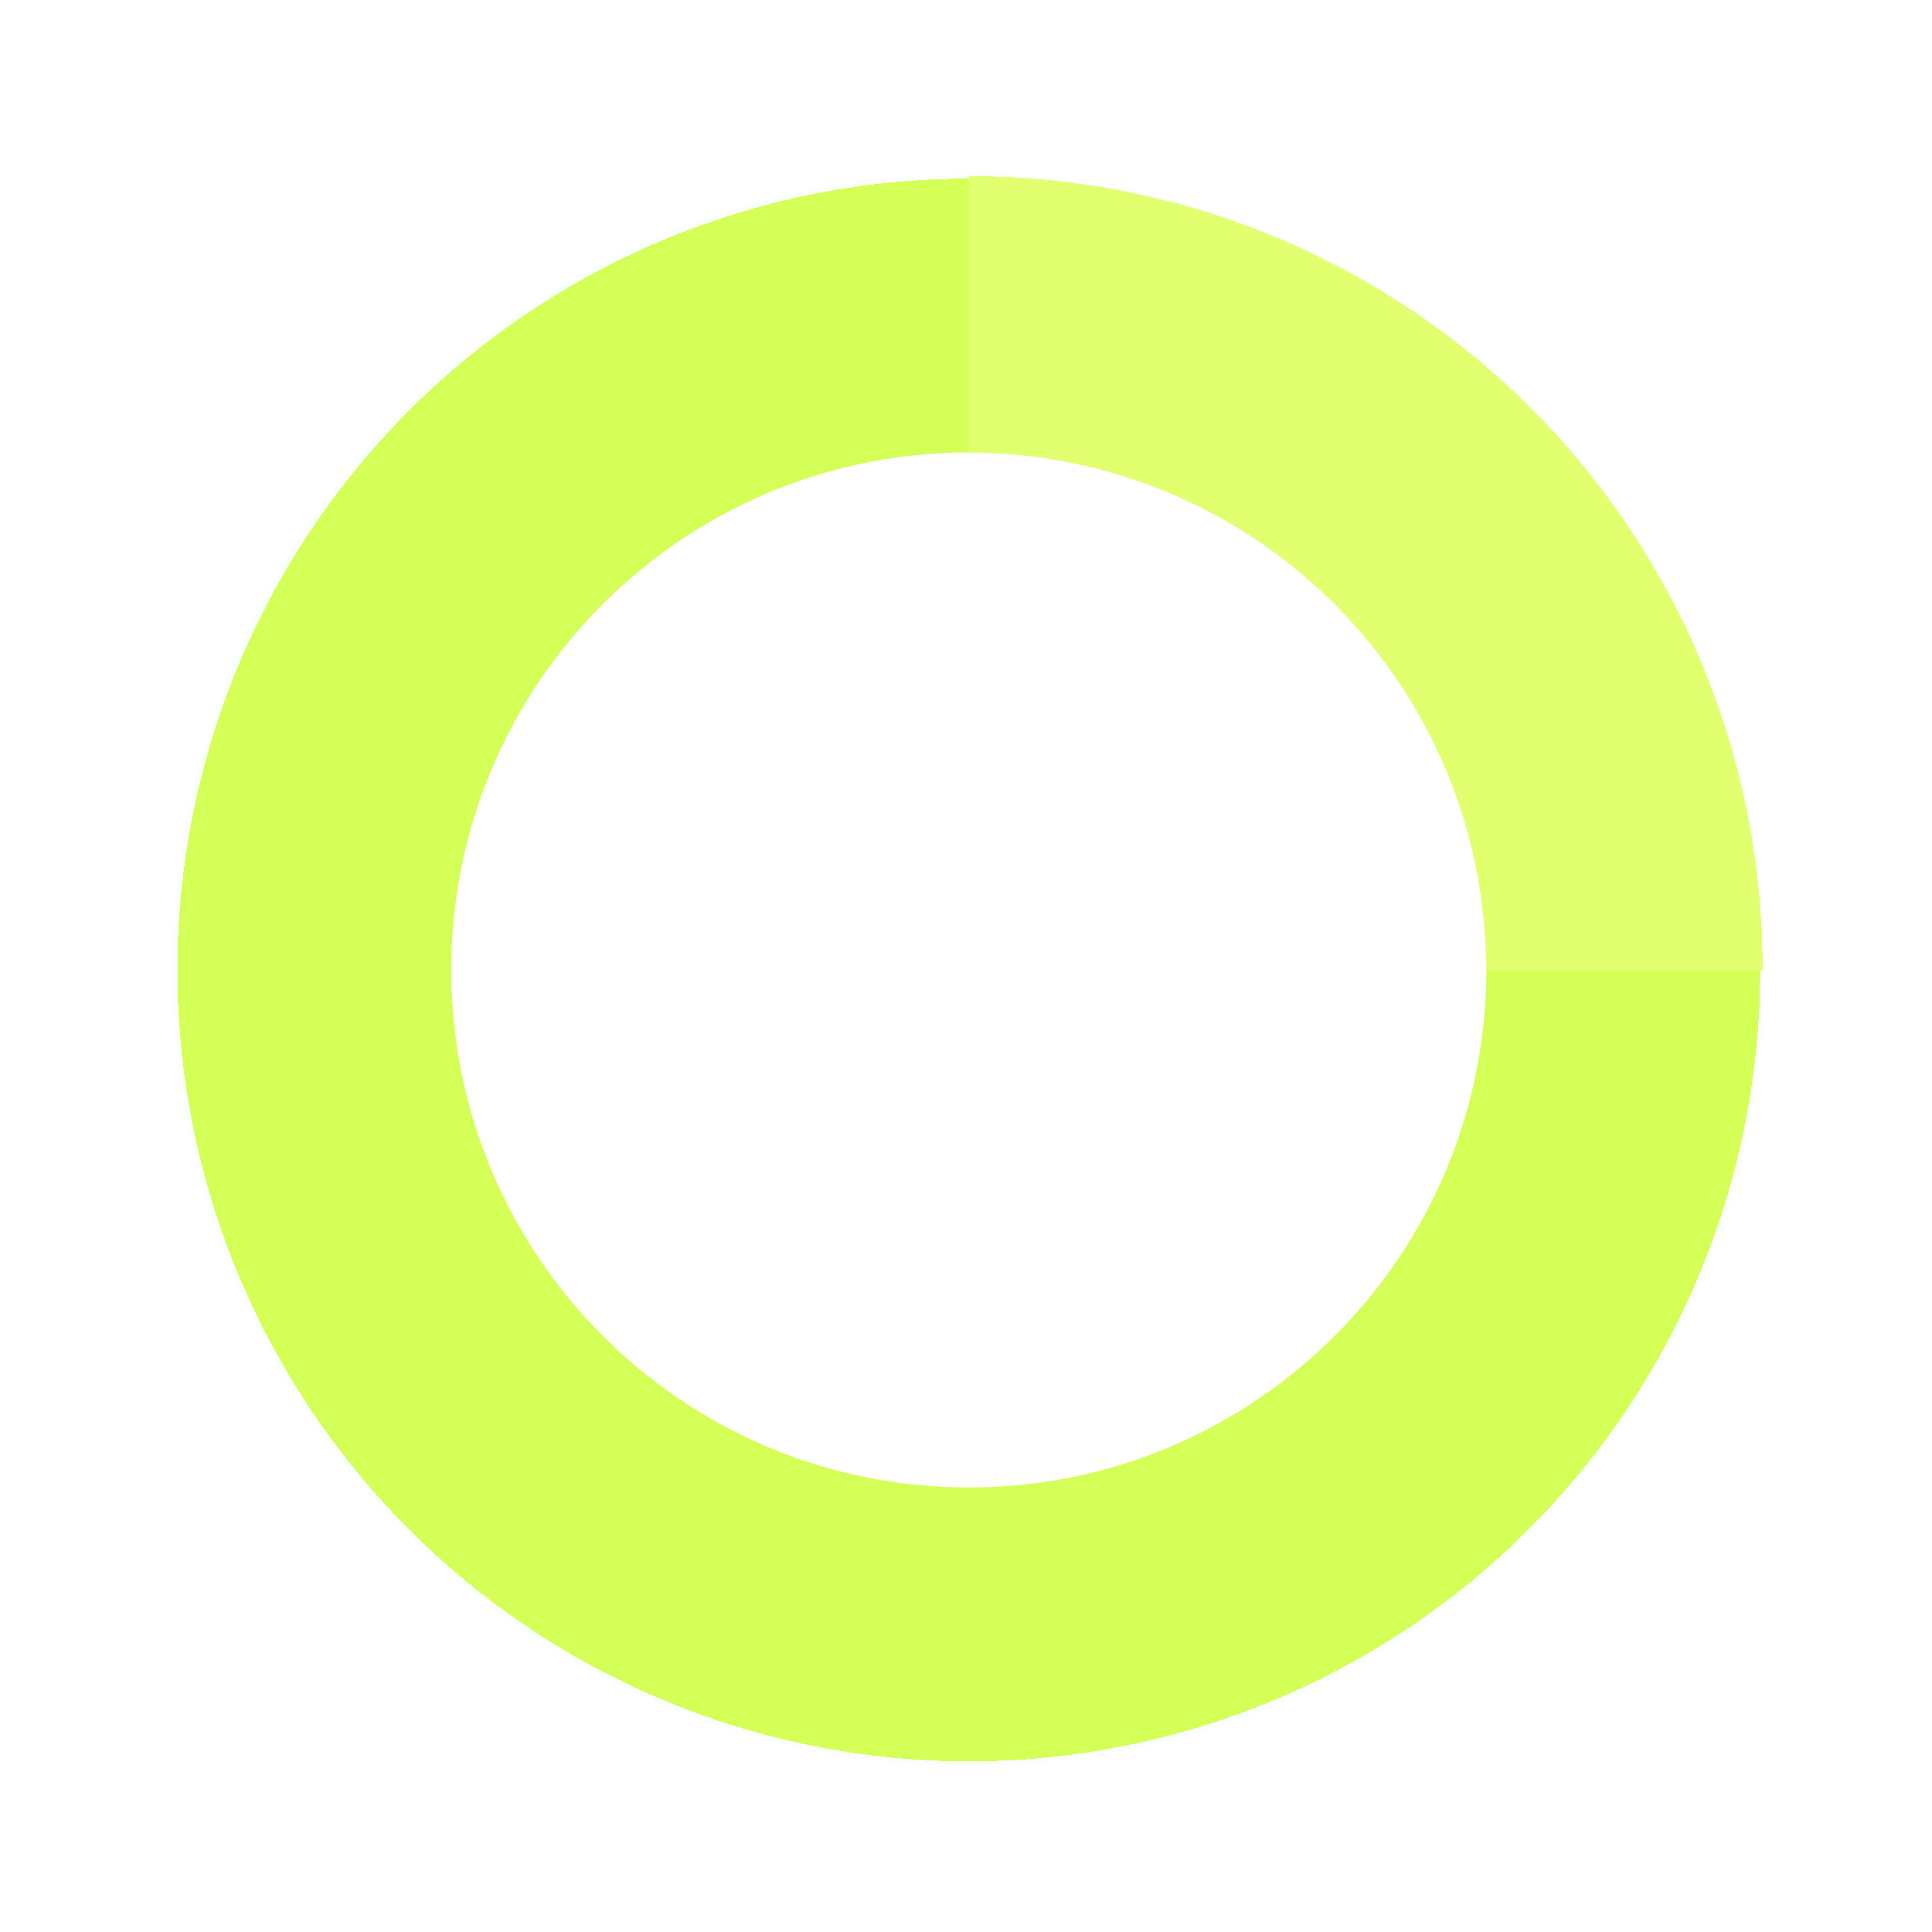
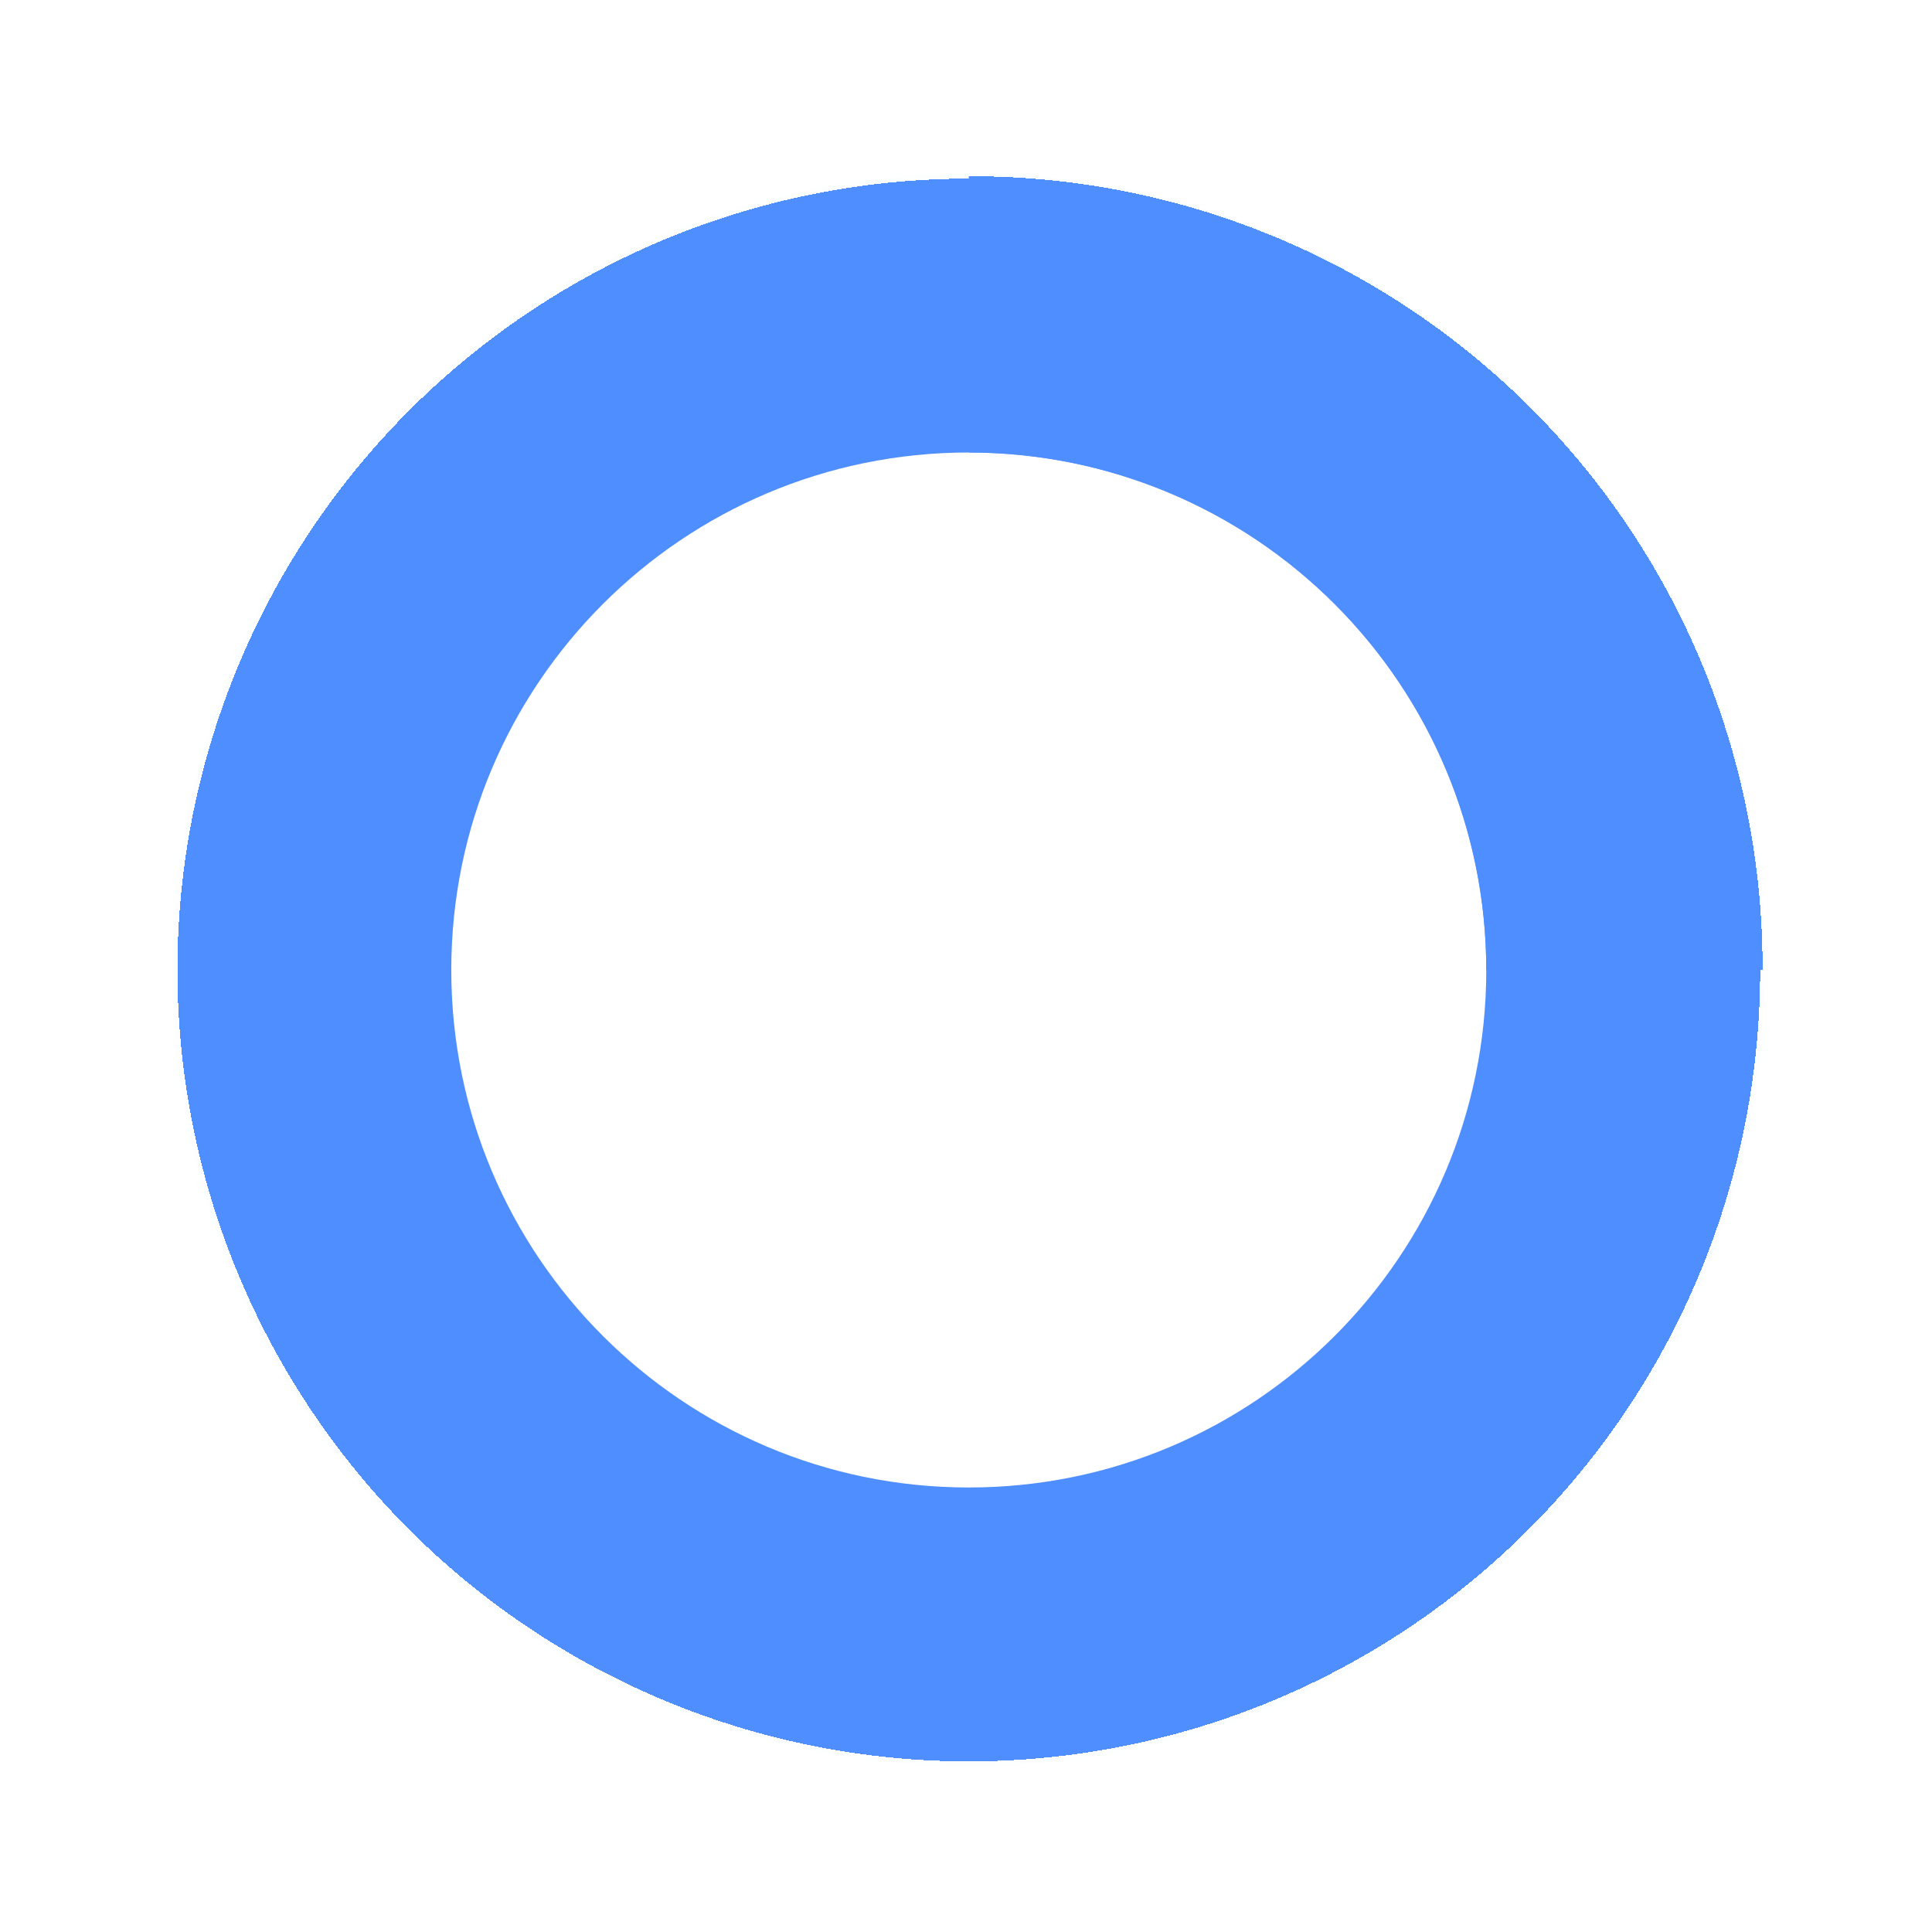
<svg xmlns="http://www.w3.org/2000/svg" width="91" height="91" viewBox="0 0 91 91" fill="none">
  <path d="M83.131 45.688C83.131 66.399 66.342 83.188 45.631 83.188C24.921 83.188 8.131 66.399 8.131 45.688C8.131 24.978 24.921 8.188 45.631 8.188C66.342 8.188 83.131 24.978 83.131 45.688ZM21.256 45.688C21.256 59.15 32.169 70.063 45.631 70.063C59.093 70.063 70.006 59.15 70.006 45.688C70.006 32.226 59.093 21.313 45.631 21.313C32.169 21.313 21.256 32.226 21.256 45.688Z" fill="url(#paint0_angular_389_2406)" />
  <path d="M45.631 8.188C50.556 8.188 55.432 9.158 59.982 11.043C64.532 12.927 68.665 15.69 72.148 19.172C75.63 22.654 78.392 26.788 80.277 31.338C82.161 35.887 83.131 40.764 83.131 45.688L70.006 45.688C70.006 42.487 69.376 39.318 68.151 36.36C66.926 33.403 65.13 30.716 62.867 28.453C60.603 26.189 57.916 24.394 54.959 23.169C52.002 21.944 48.832 21.313 45.631 21.313L45.631 8.188Z" fill="url(#paint1_angular_389_2406)" />
  <defs>
    <radialGradient id="paint0_angular_389_2406" cx="0" cy="0" r="1" gradientUnits="userSpaceOnUse" gradientTransform="translate(45.6312 45.6884) scale(37.5)">
-       <stop offset="1" stop-color="#D3FF56" />
+       <stop offset="1" stop-color="#4F8EFF" />
      <stop offset="1" stop-color="#00AFAA" stop-opacity="0.01" />
    </radialGradient>
    <radialGradient id="paint1_angular_389_2406" cx="0" cy="0" r="1" gradientUnits="userSpaceOnUse" gradientTransform="translate(45.6312 45.6884) rotate(-90) scale(37.5)">
-       <stop offset="1" stop-color="#E2FF6F" />
+       <stop offset="1" stop-color="#4F8EFF" />
      <stop offset="1" stop-color="#00AFAA" stop-opacity="0.01" />
    </radialGradient>
  </defs>
</svg>
